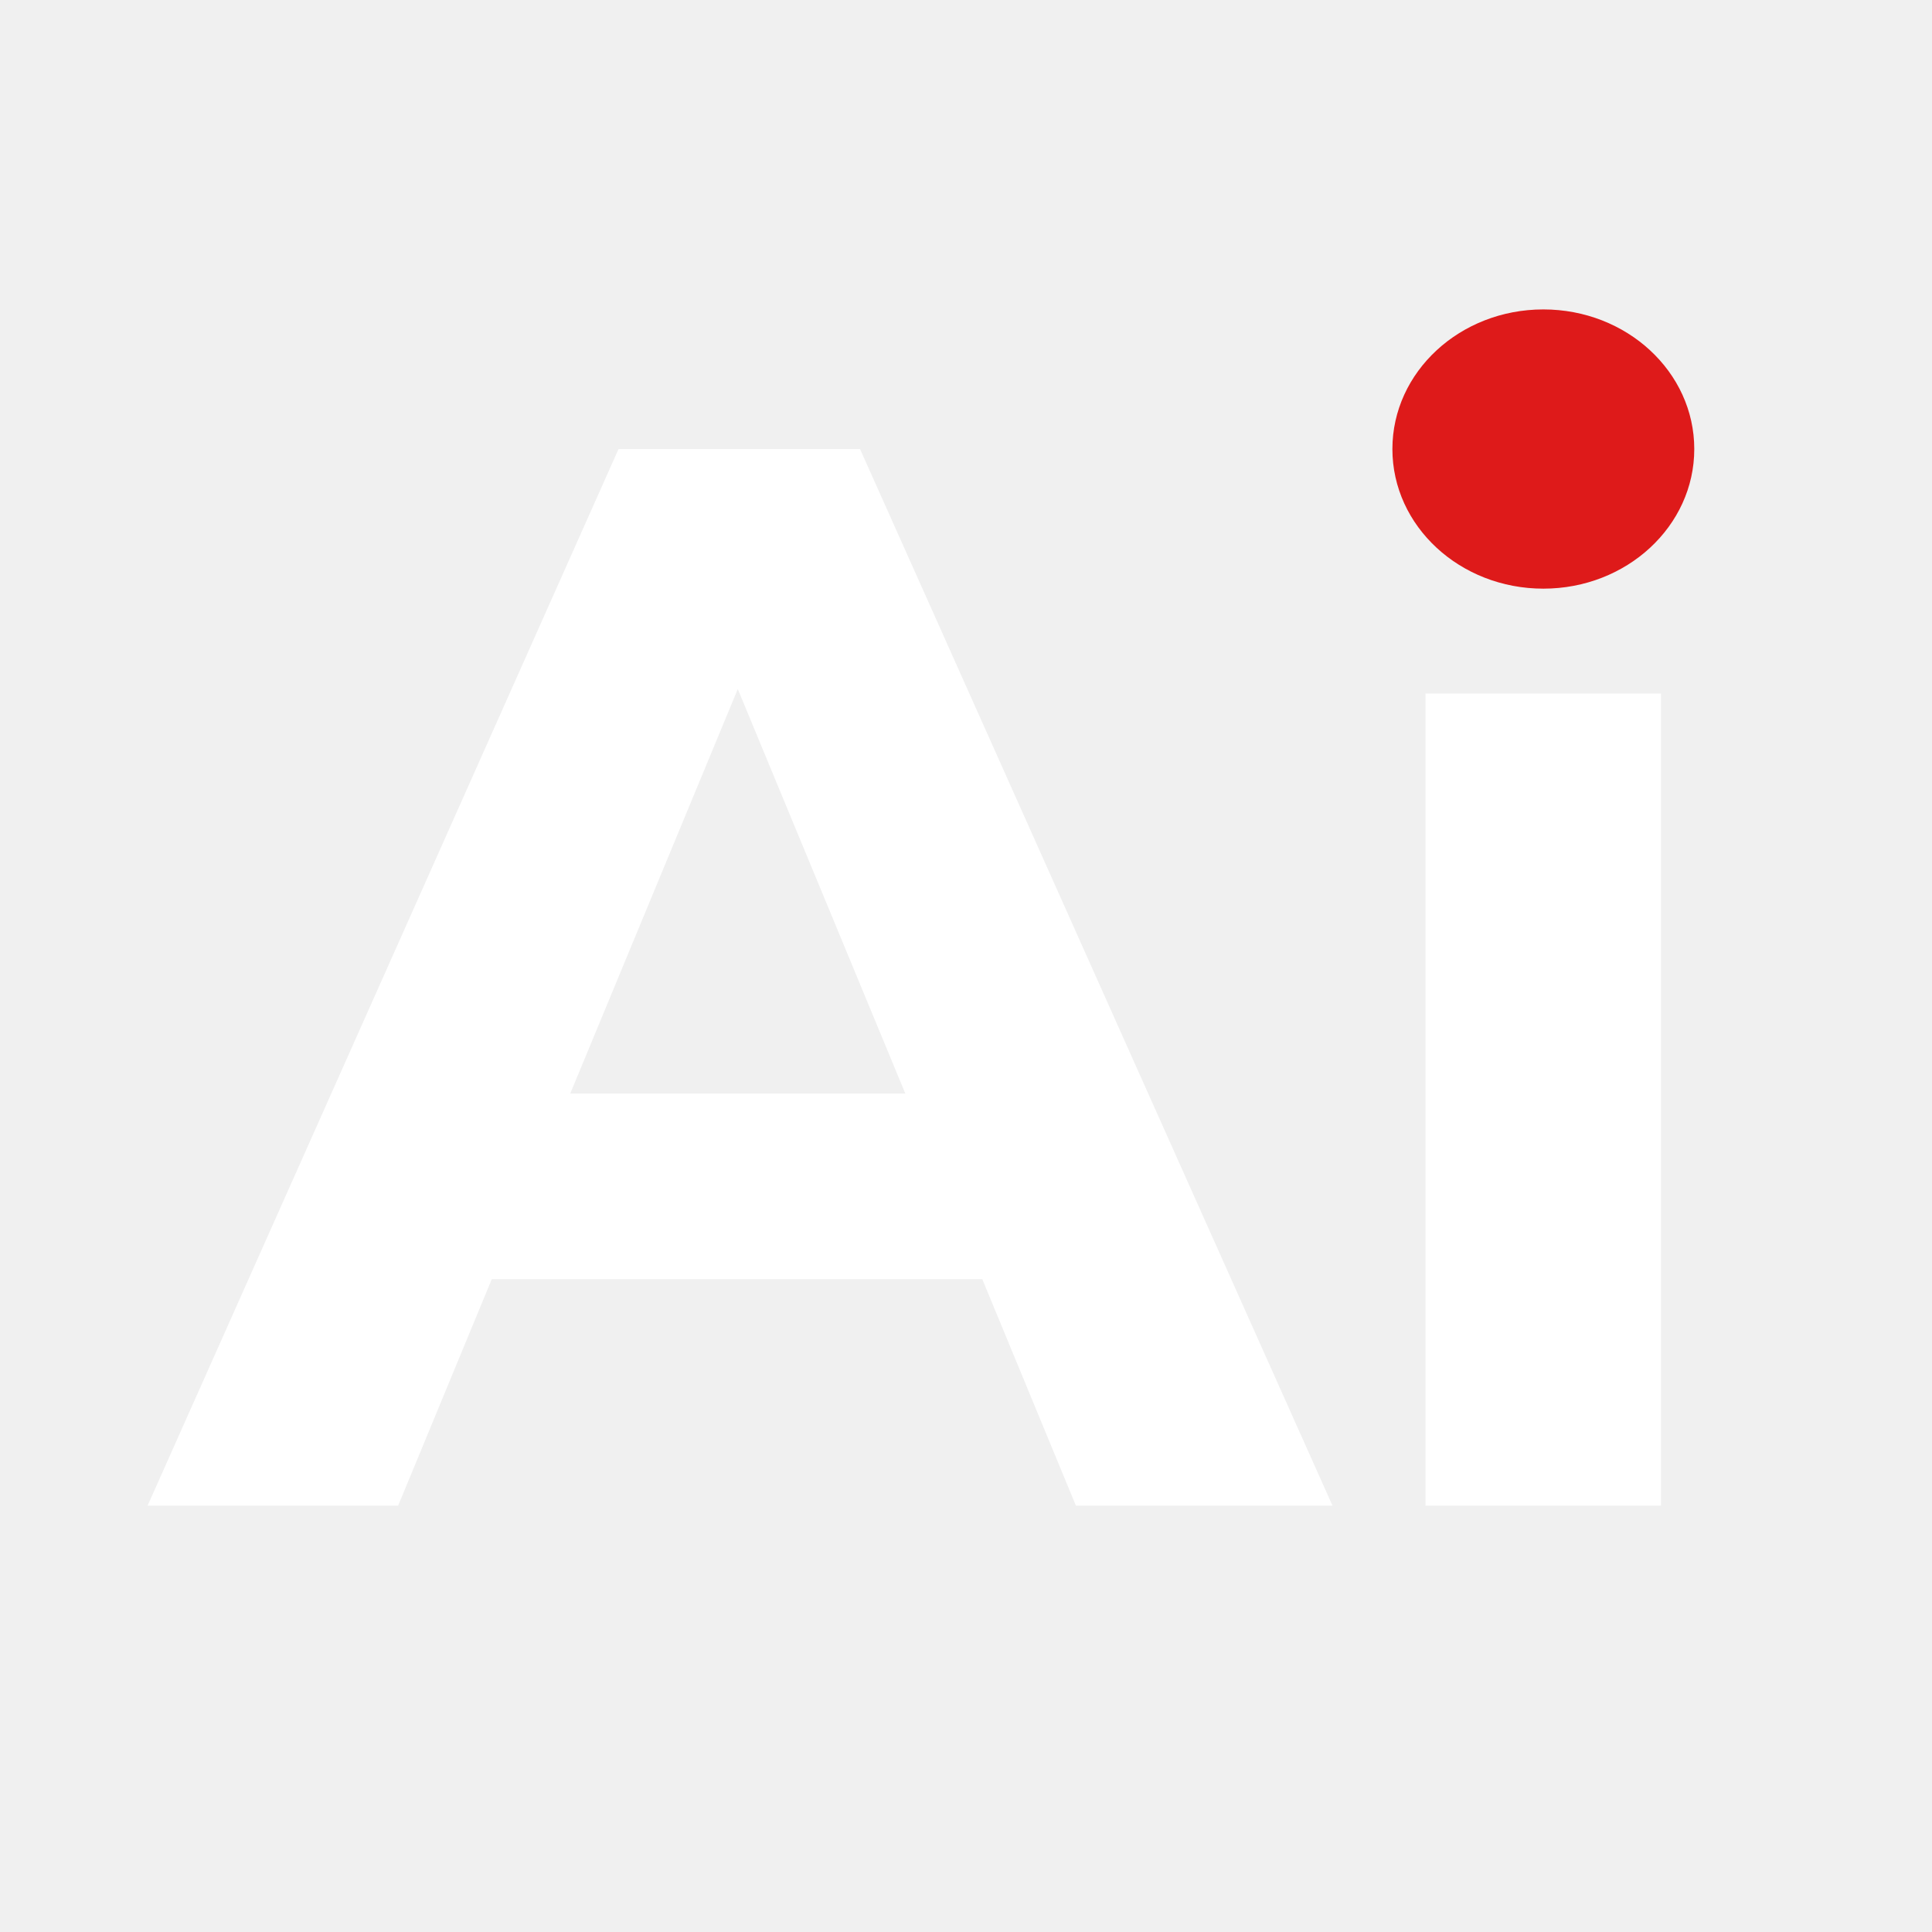
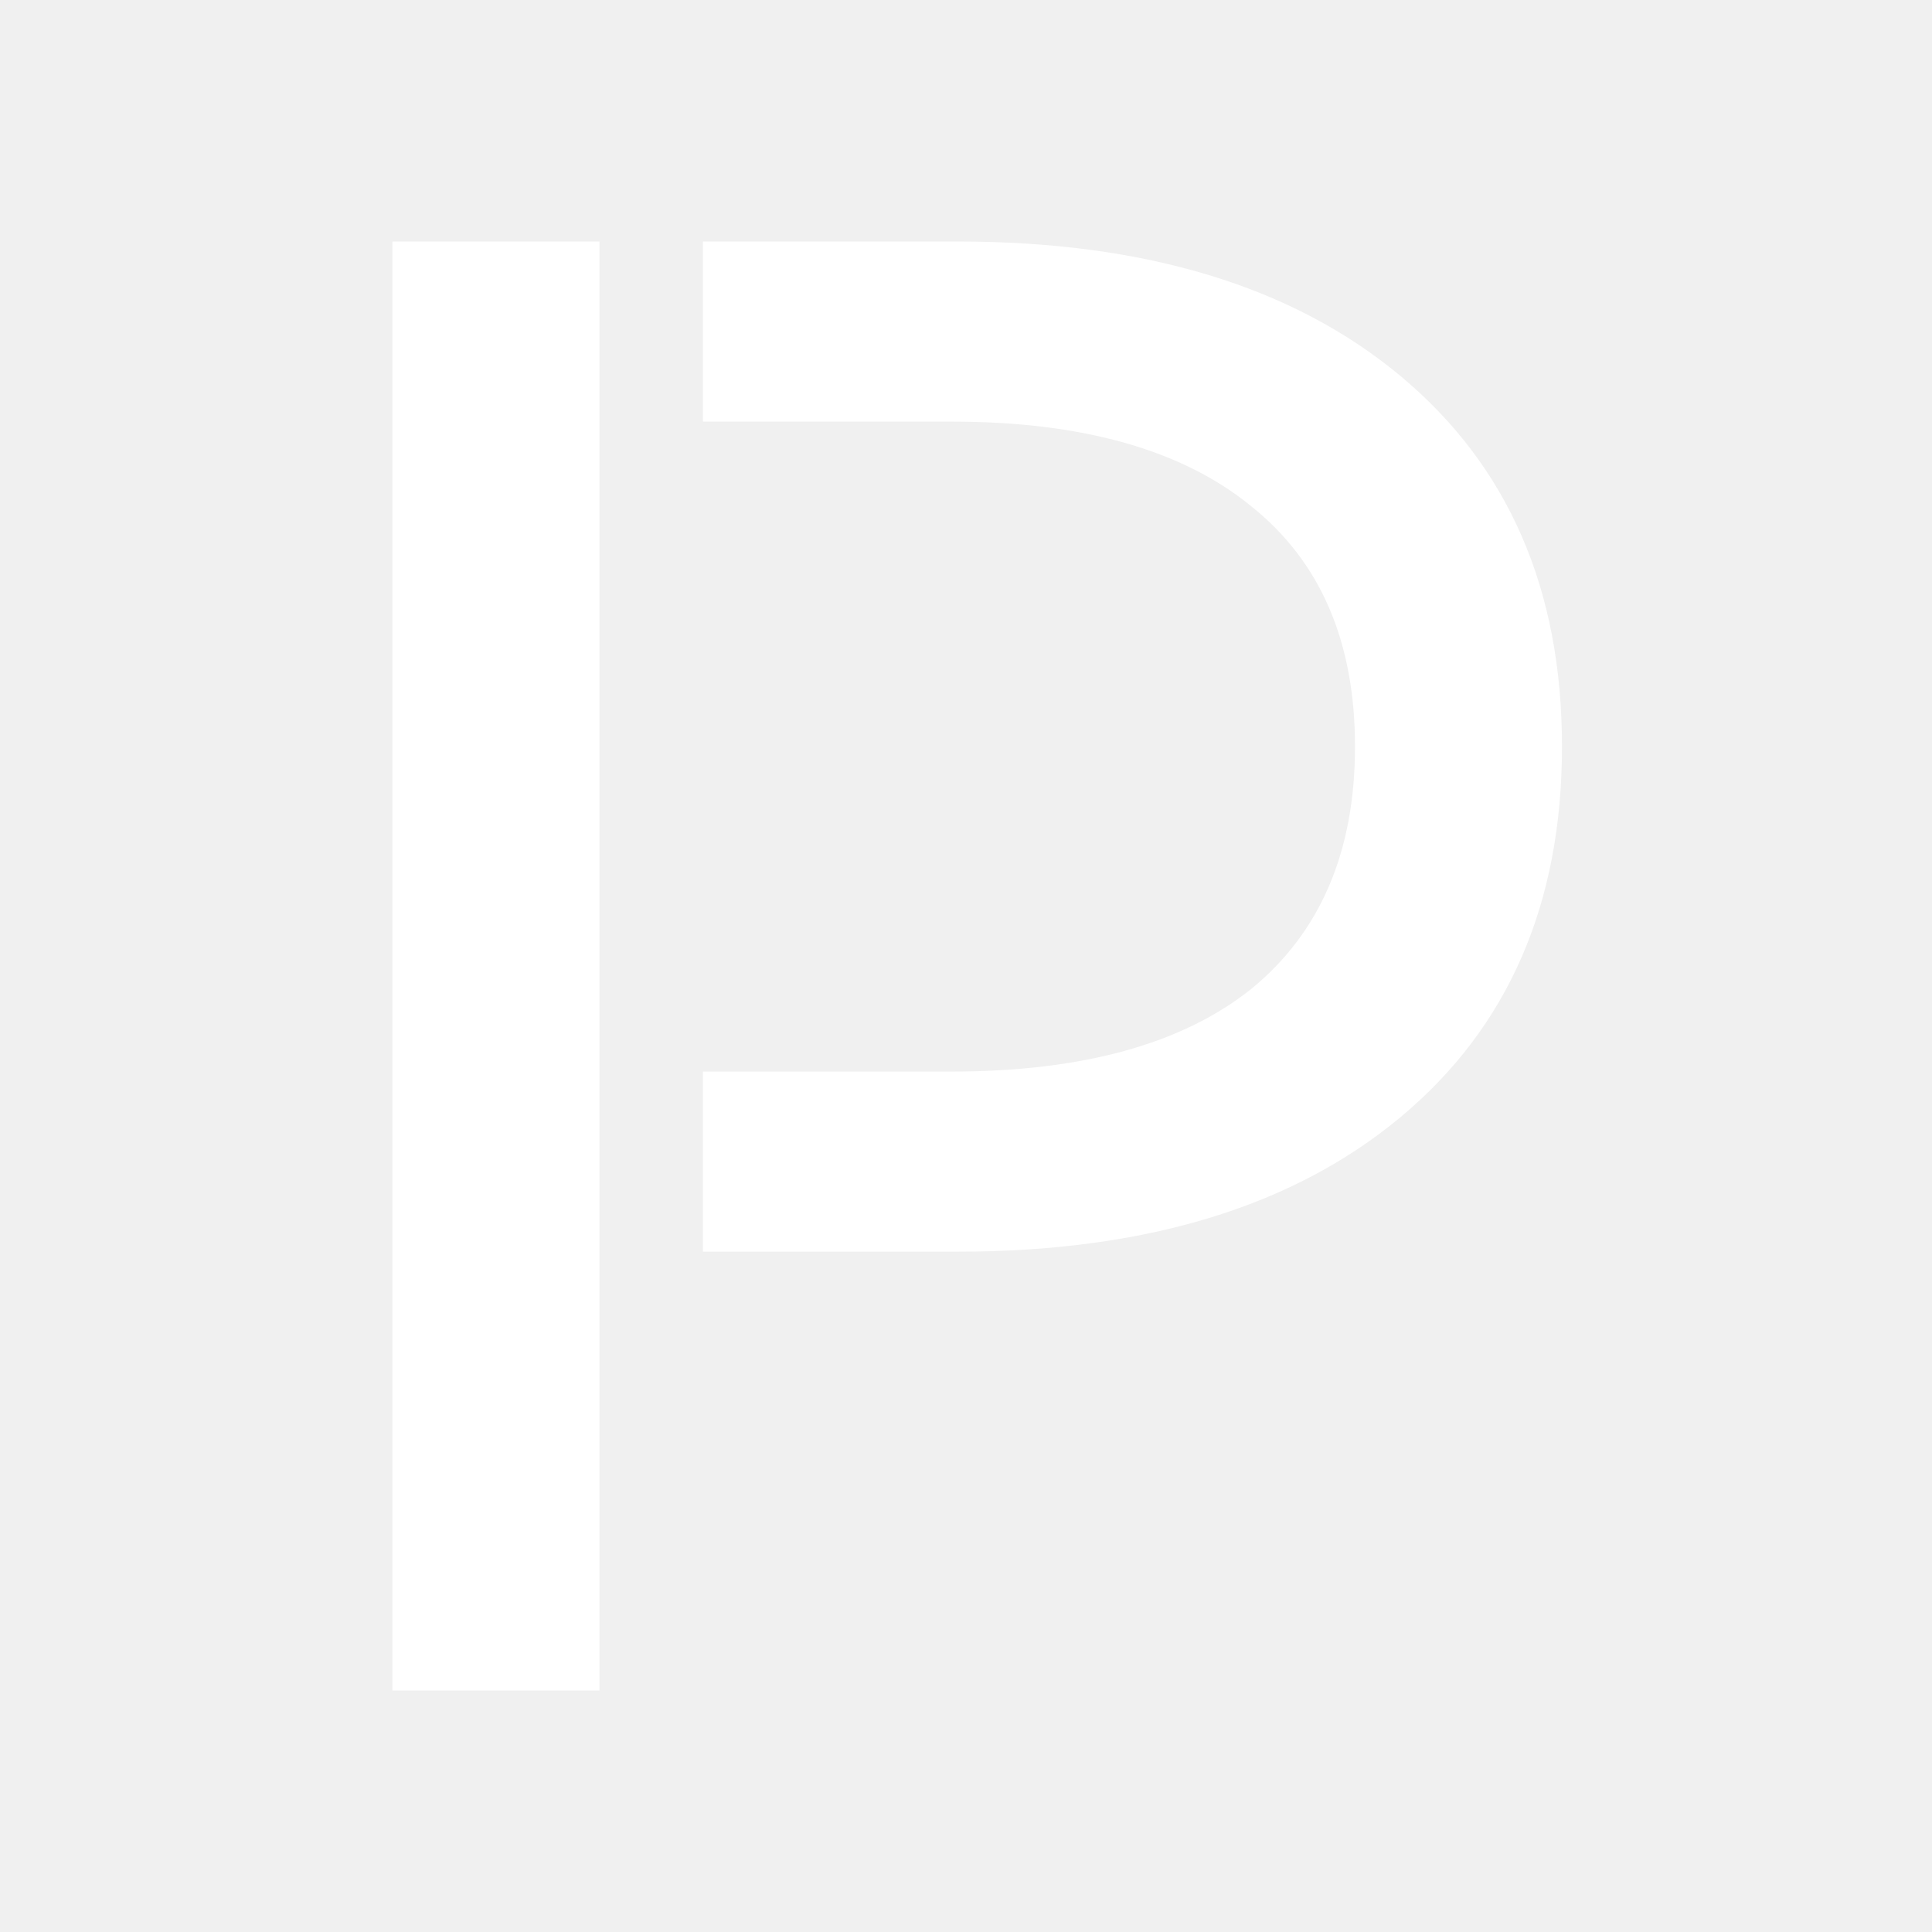
- <svg xmlns="http://www.w3.org/2000/svg" width="512" height="512" viewBox="0 0 512 512" fill="none">
-   <path d="M260.319 339H130.319L105.519 399H39.119L163.919 119H227.919L353.119 399H285.119L260.319 339ZM239.919 289.8L195.519 182.6L151.119 289.8H239.919ZM377.769 183.8H440.169V399H377.769V183.8ZM408.969 153.8C397.502 153.8 388.169 150.467 380.969 143.8C373.769 137.133 370.169 128.867 370.169 119C370.169 109.133 373.769 100.867 380.969 94.2C388.169 87.533 397.502 84.2 408.969 84.2C420.435 84.2 429.769 87.4 436.969 93.8C444.169 100.2 447.769 108.2 447.769 117.8C447.769 128.2 444.169 136.867 436.969 143.8C429.769 150.467 420.435 153.8 408.969 153.8Z" fill="white" />
-   <ellipse cx="409" cy="119" rx="40" ry="37" fill="#DE1A1A" />
+ <svg xmlns="http://www.w3.org/2000/svg" width="64" height="64" viewBox="0 0 64 64" fill="none">
+   <path d="M19.857 56H13V8H19.857V56ZM31.72 8C37.937 8 42.829 9.486 46.395 12.457C49.96 15.428 51.743 19.52 51.743 24.731C51.743 29.943 49.96 34.034 46.395 37.006C42.829 39.977 37.937 41.463 31.72 41.463H23.285V35.497H31.515C35.857 35.497 39.171 34.582 41.457 32.754C43.743 30.88 44.886 28.206 44.886 24.731C44.886 21.257 43.743 18.606 41.457 16.777C39.171 14.903 35.857 13.966 31.515 13.966H23.285V8H31.72Z" fill="white" />
</svg>
